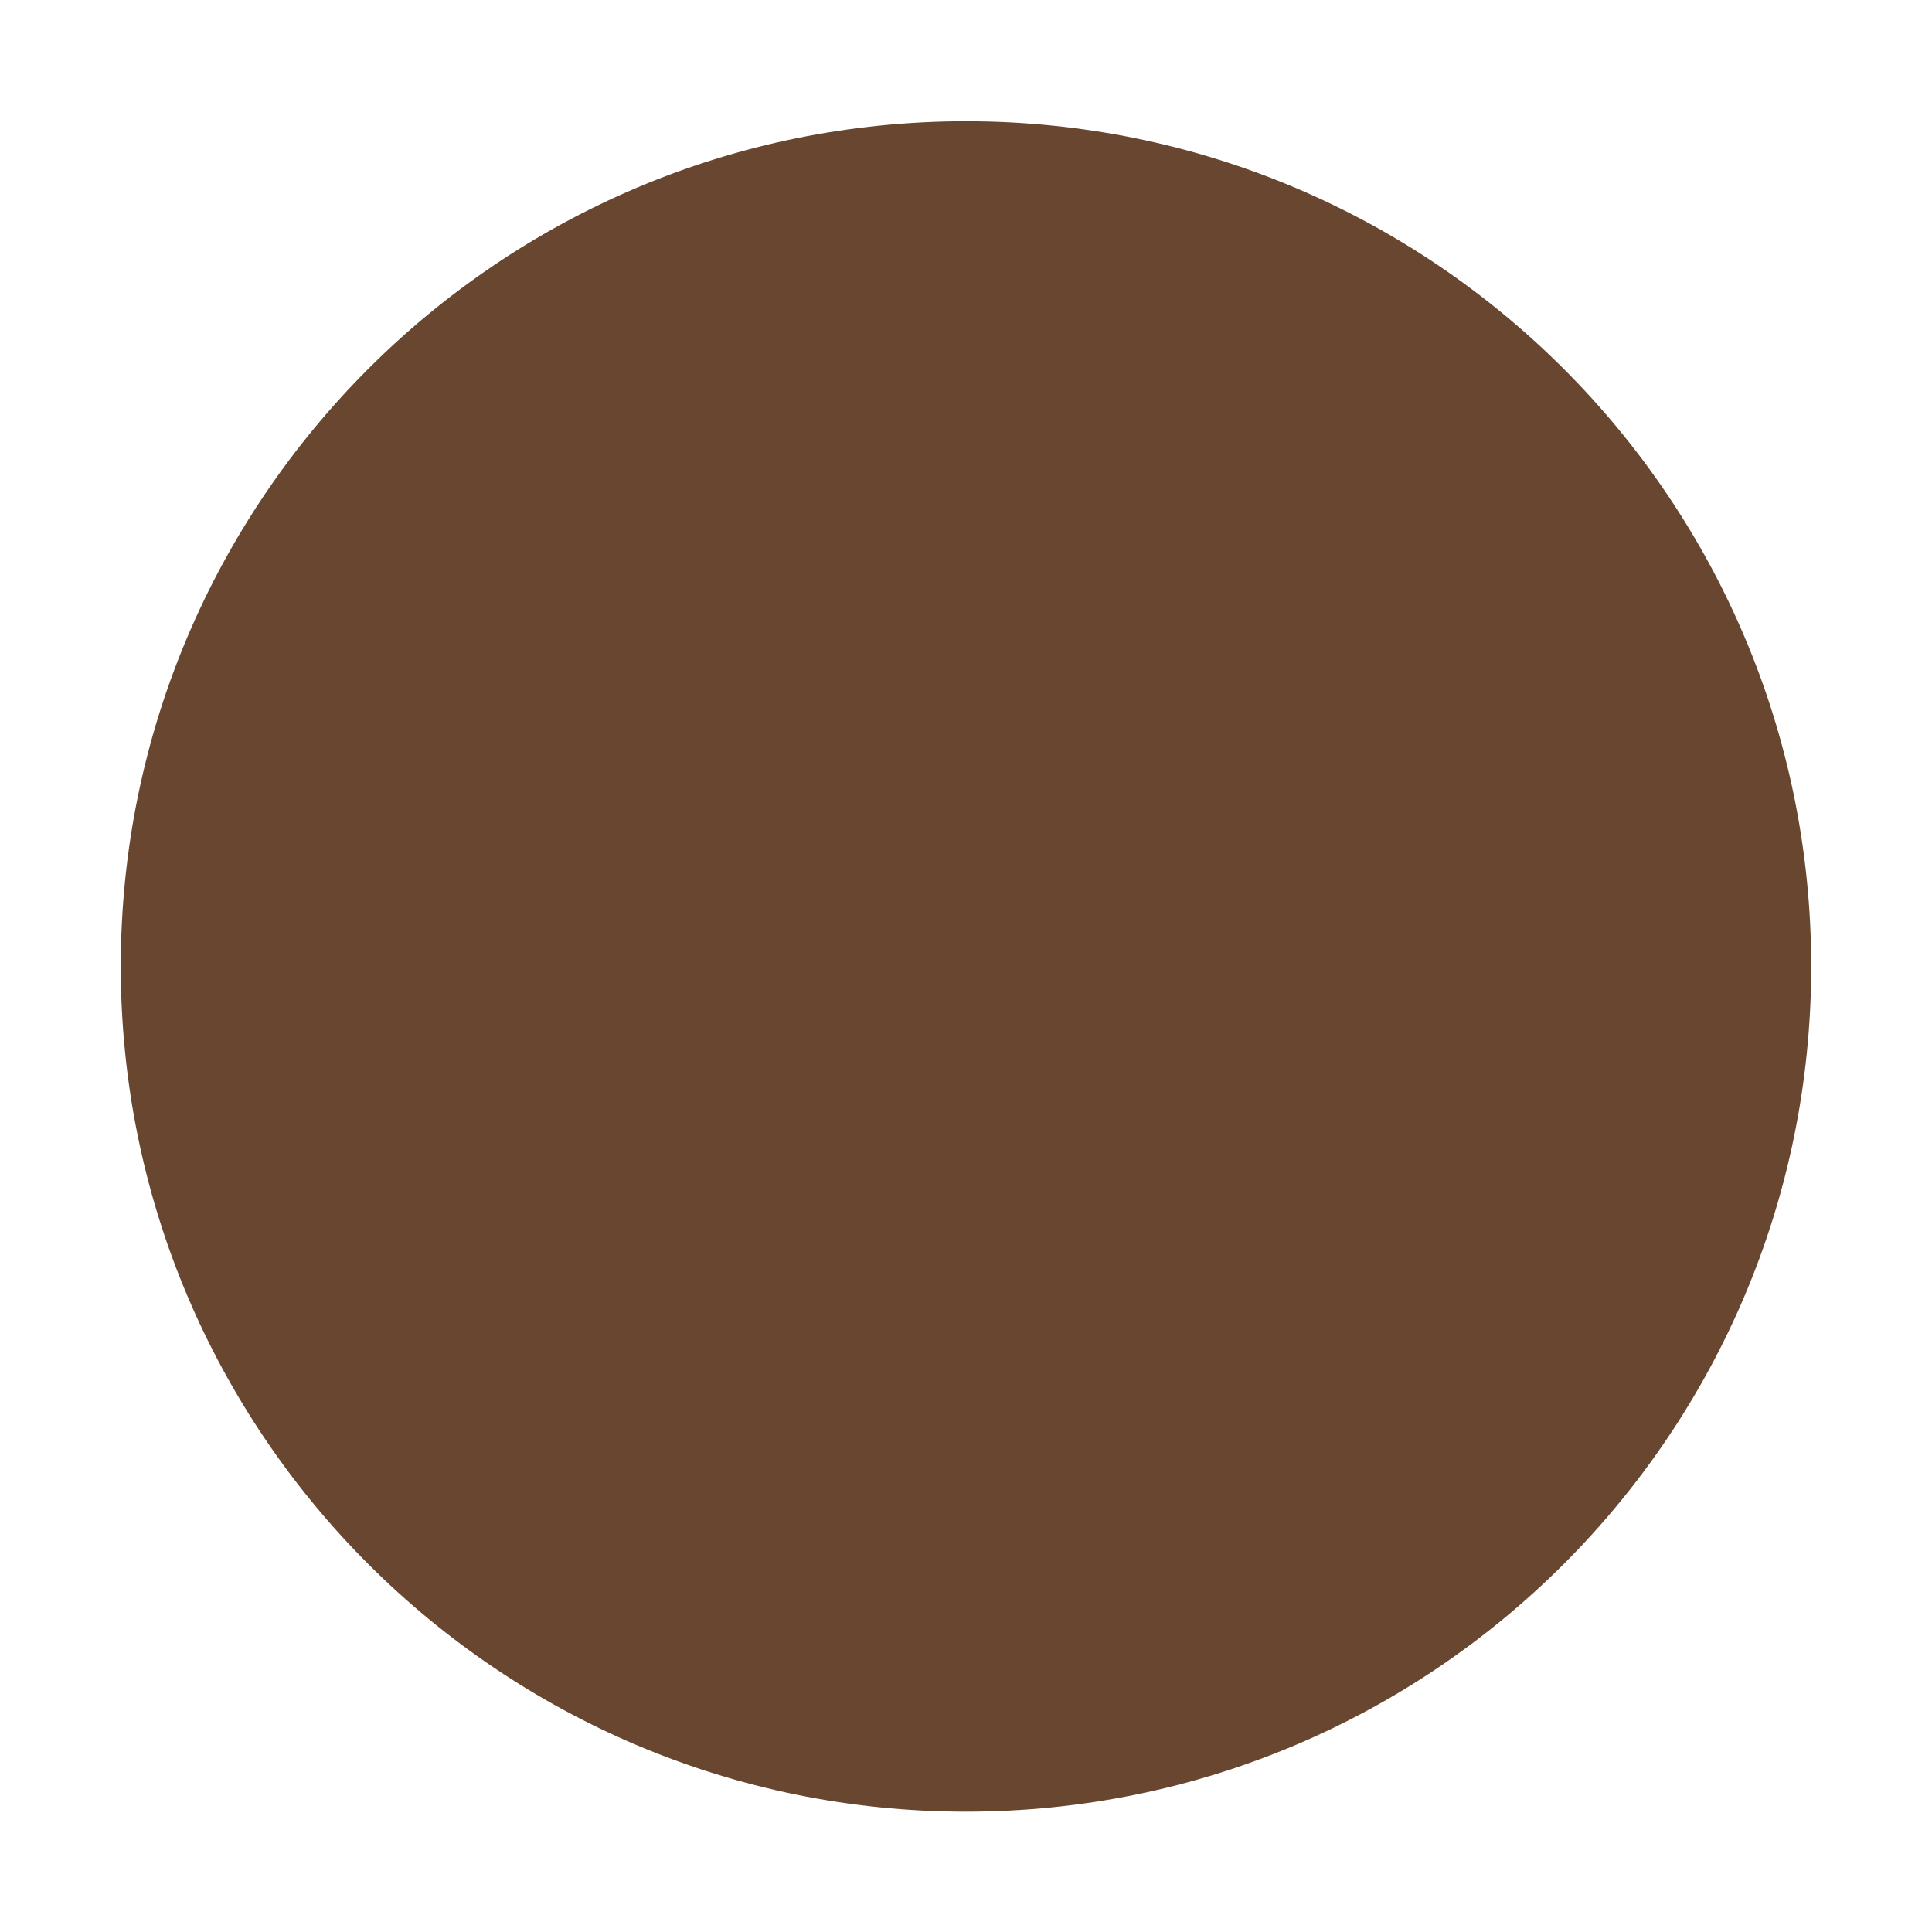
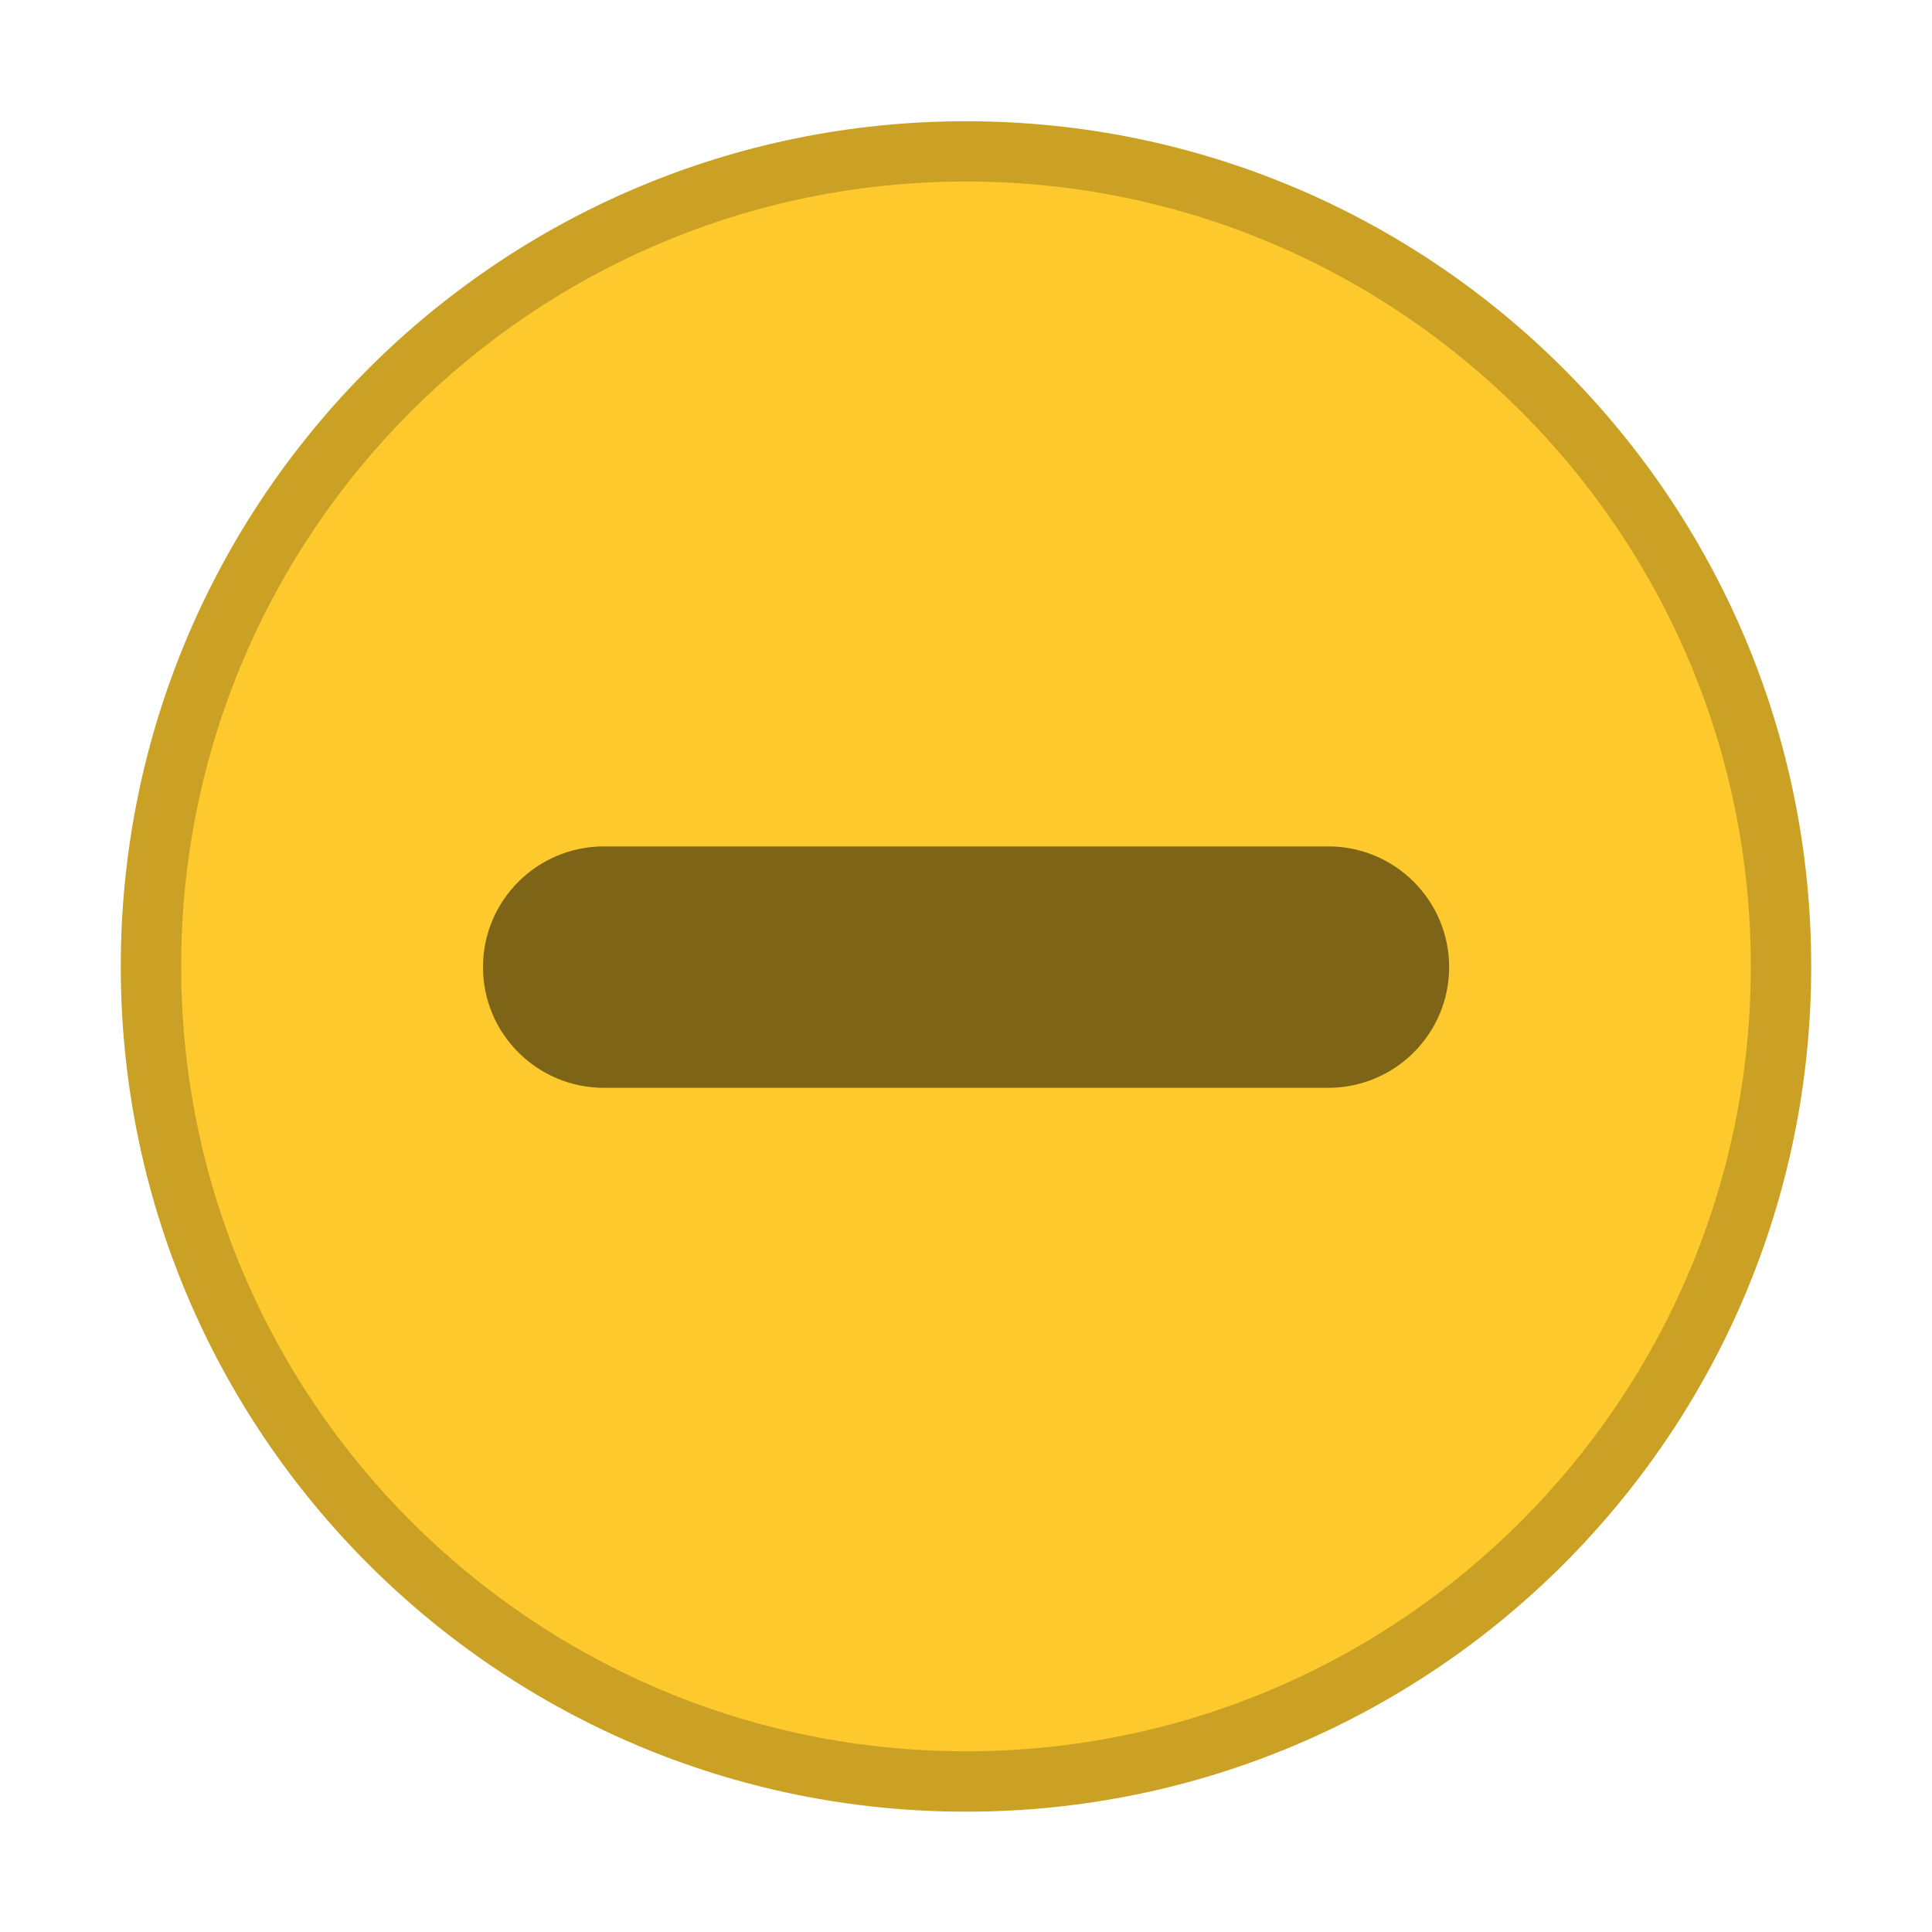
<svg xmlns="http://www.w3.org/2000/svg" width="16" height="16" version="1.1">
  <g transform="matrix(3.7795 0 0 3.7795 -266 -584.52)">
    <g transform="matrix(.26465 0 0 .26465 70.643 154.92)" enable-background="new">
      <g transform="translate(-5,-1033.4)" fill-rule="evenodd">
-         <path d="m12.003 1047.4c3.865 0 6.998-3.133 6.998-6.998s-3.133-6.998-6.998-6.998c-3.865 0-6.998 3.133-6.998 6.998 0 3.865 3.133 6.998 6.998 6.998" fill="#694630" stroke-width=".778" />
+         <path d="m12.003 1047.4c3.865 0 6.998-3.133 6.998-6.998s-3.133-6.998-6.998-6.998c-3.865 0-6.998 3.133-6.998 6.998 0 3.865 3.133 6.998 6.998 6.998" fill="#caa124" stroke-width=".778" />
+         <path d="m12.003 1046.9c3.589 0 6.498-2.91 6.498-6.499s-2.909-6.498-6.498-6.498c-3.589 0-6.498 2.909-6.498 6.498s2.909 6.499 6.498 6.499" fill="#fdc92d" stroke-width=".765" />
      </g>
    </g>
+     <rect x="71.438" y="156.51" width="2.117" height=".529" ry=".265" opacity=".5" />
  </g>
</svg>
